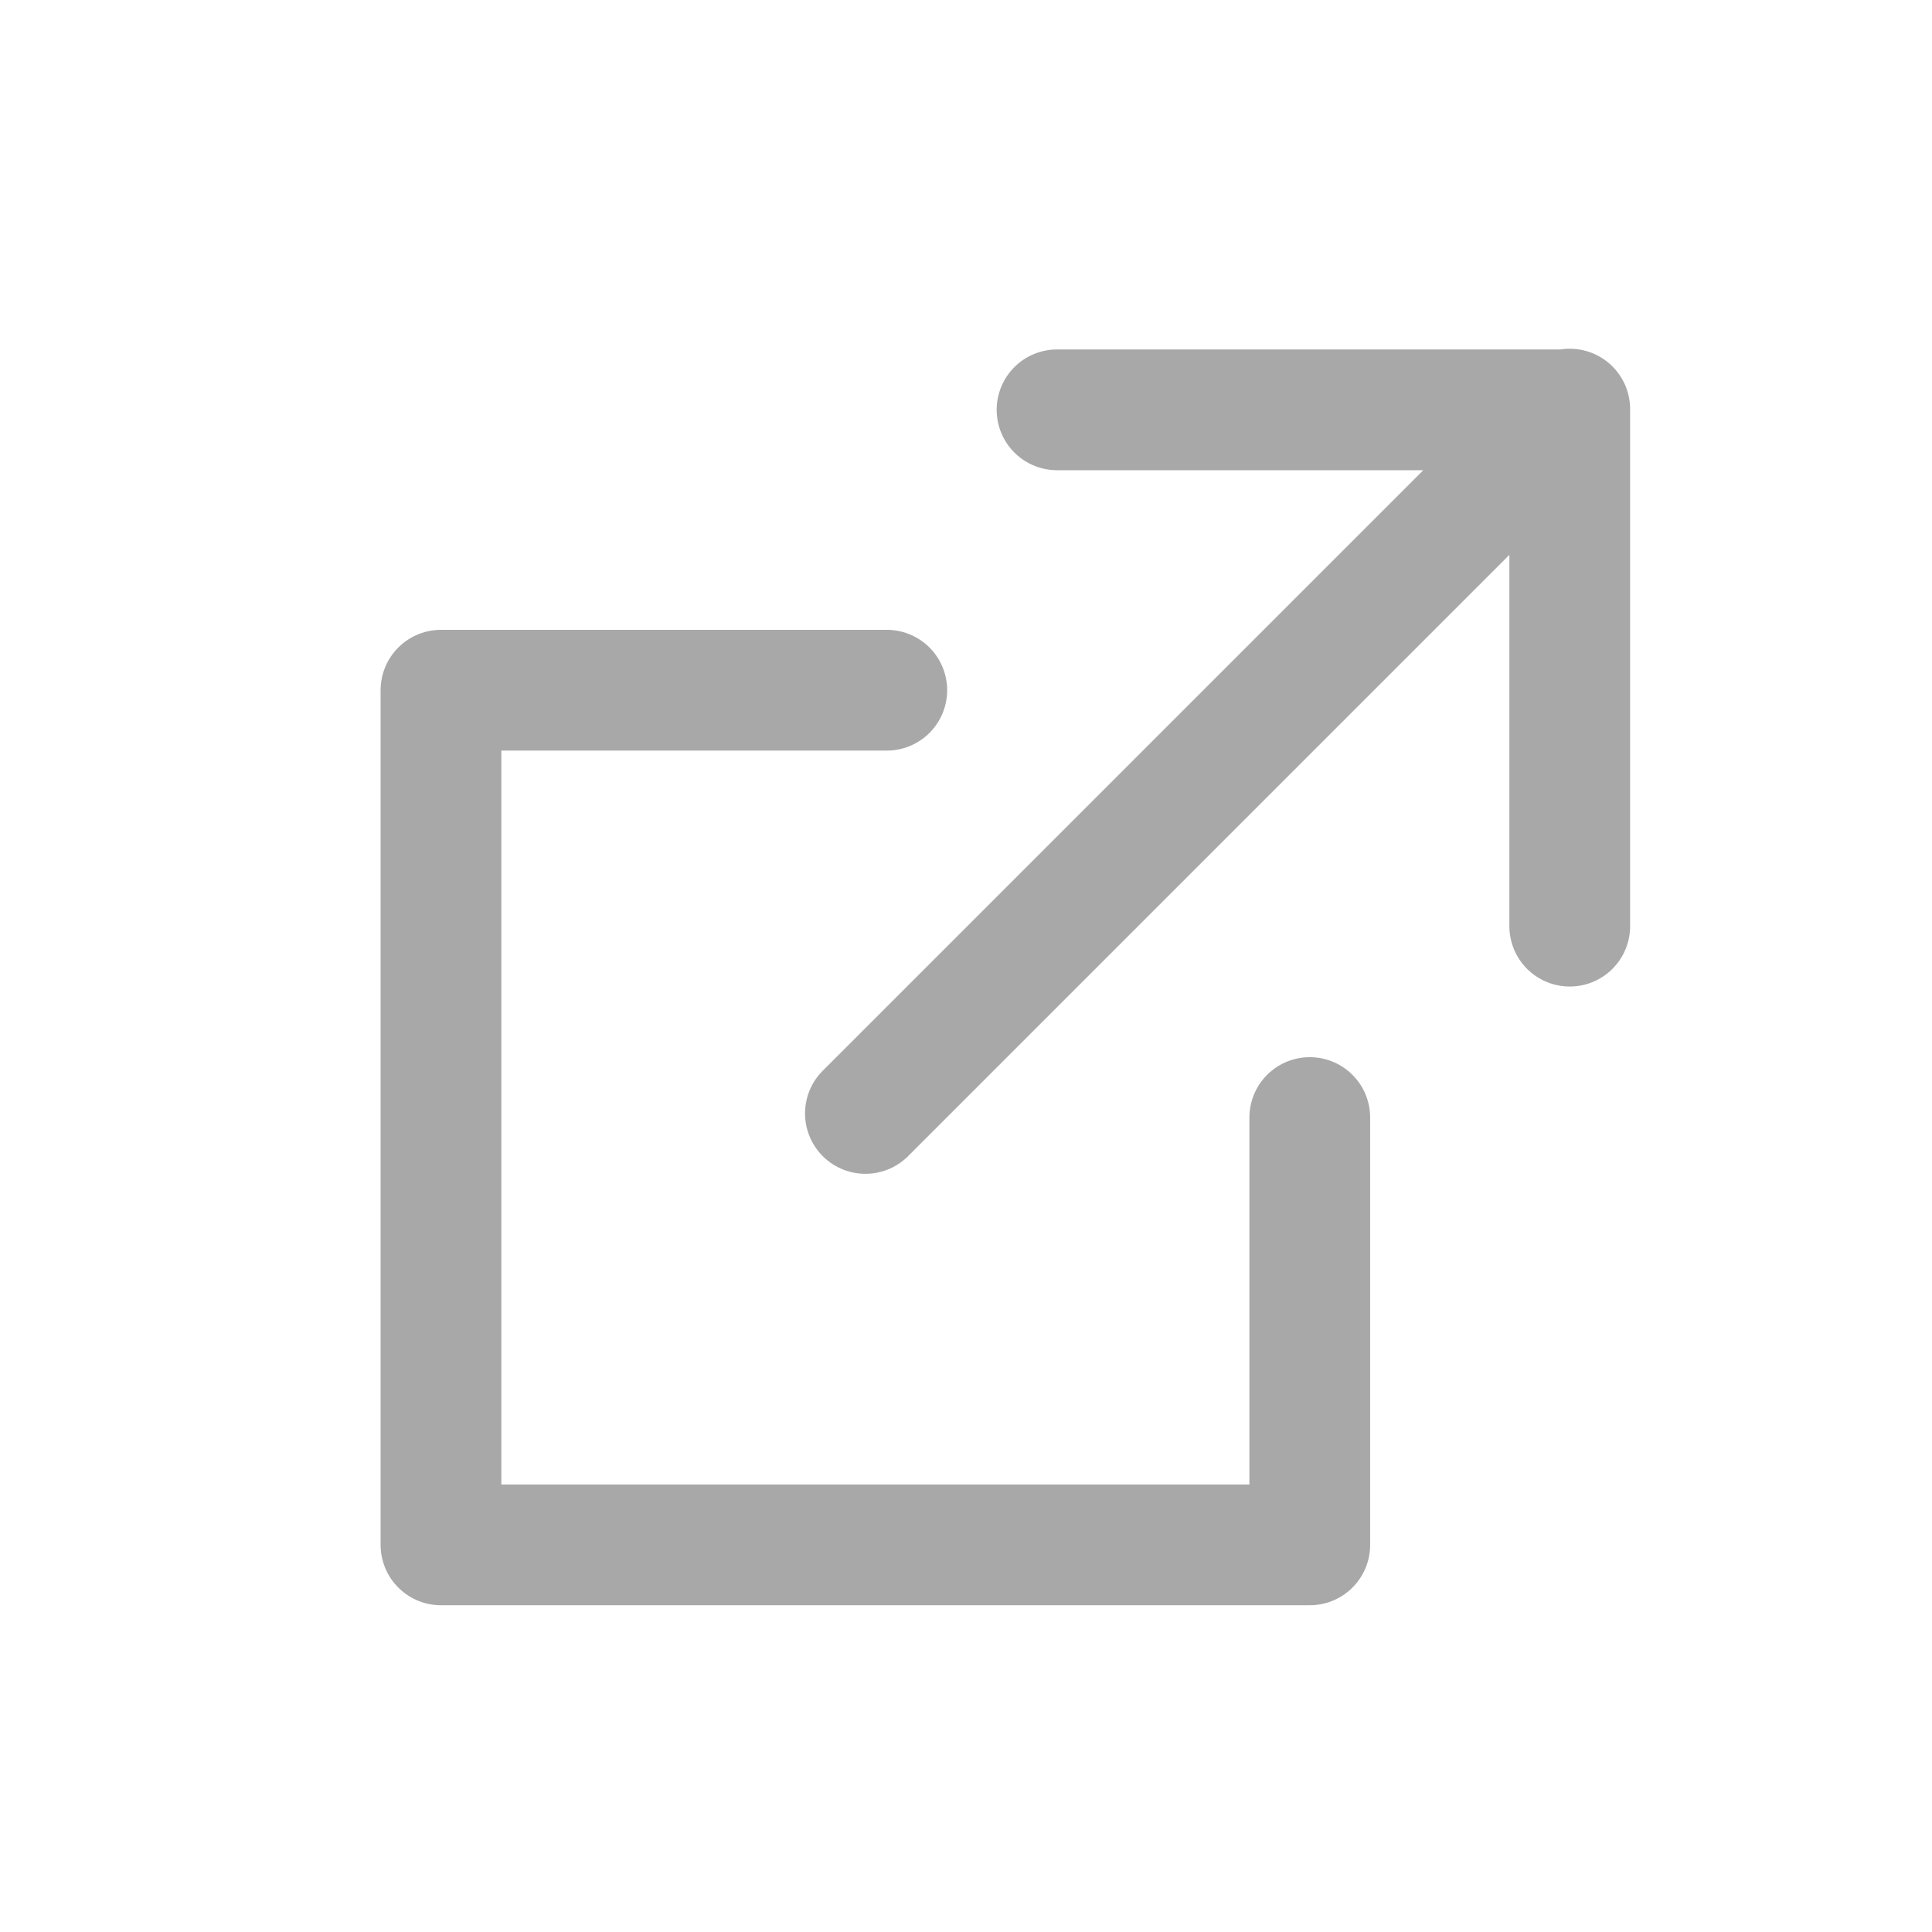
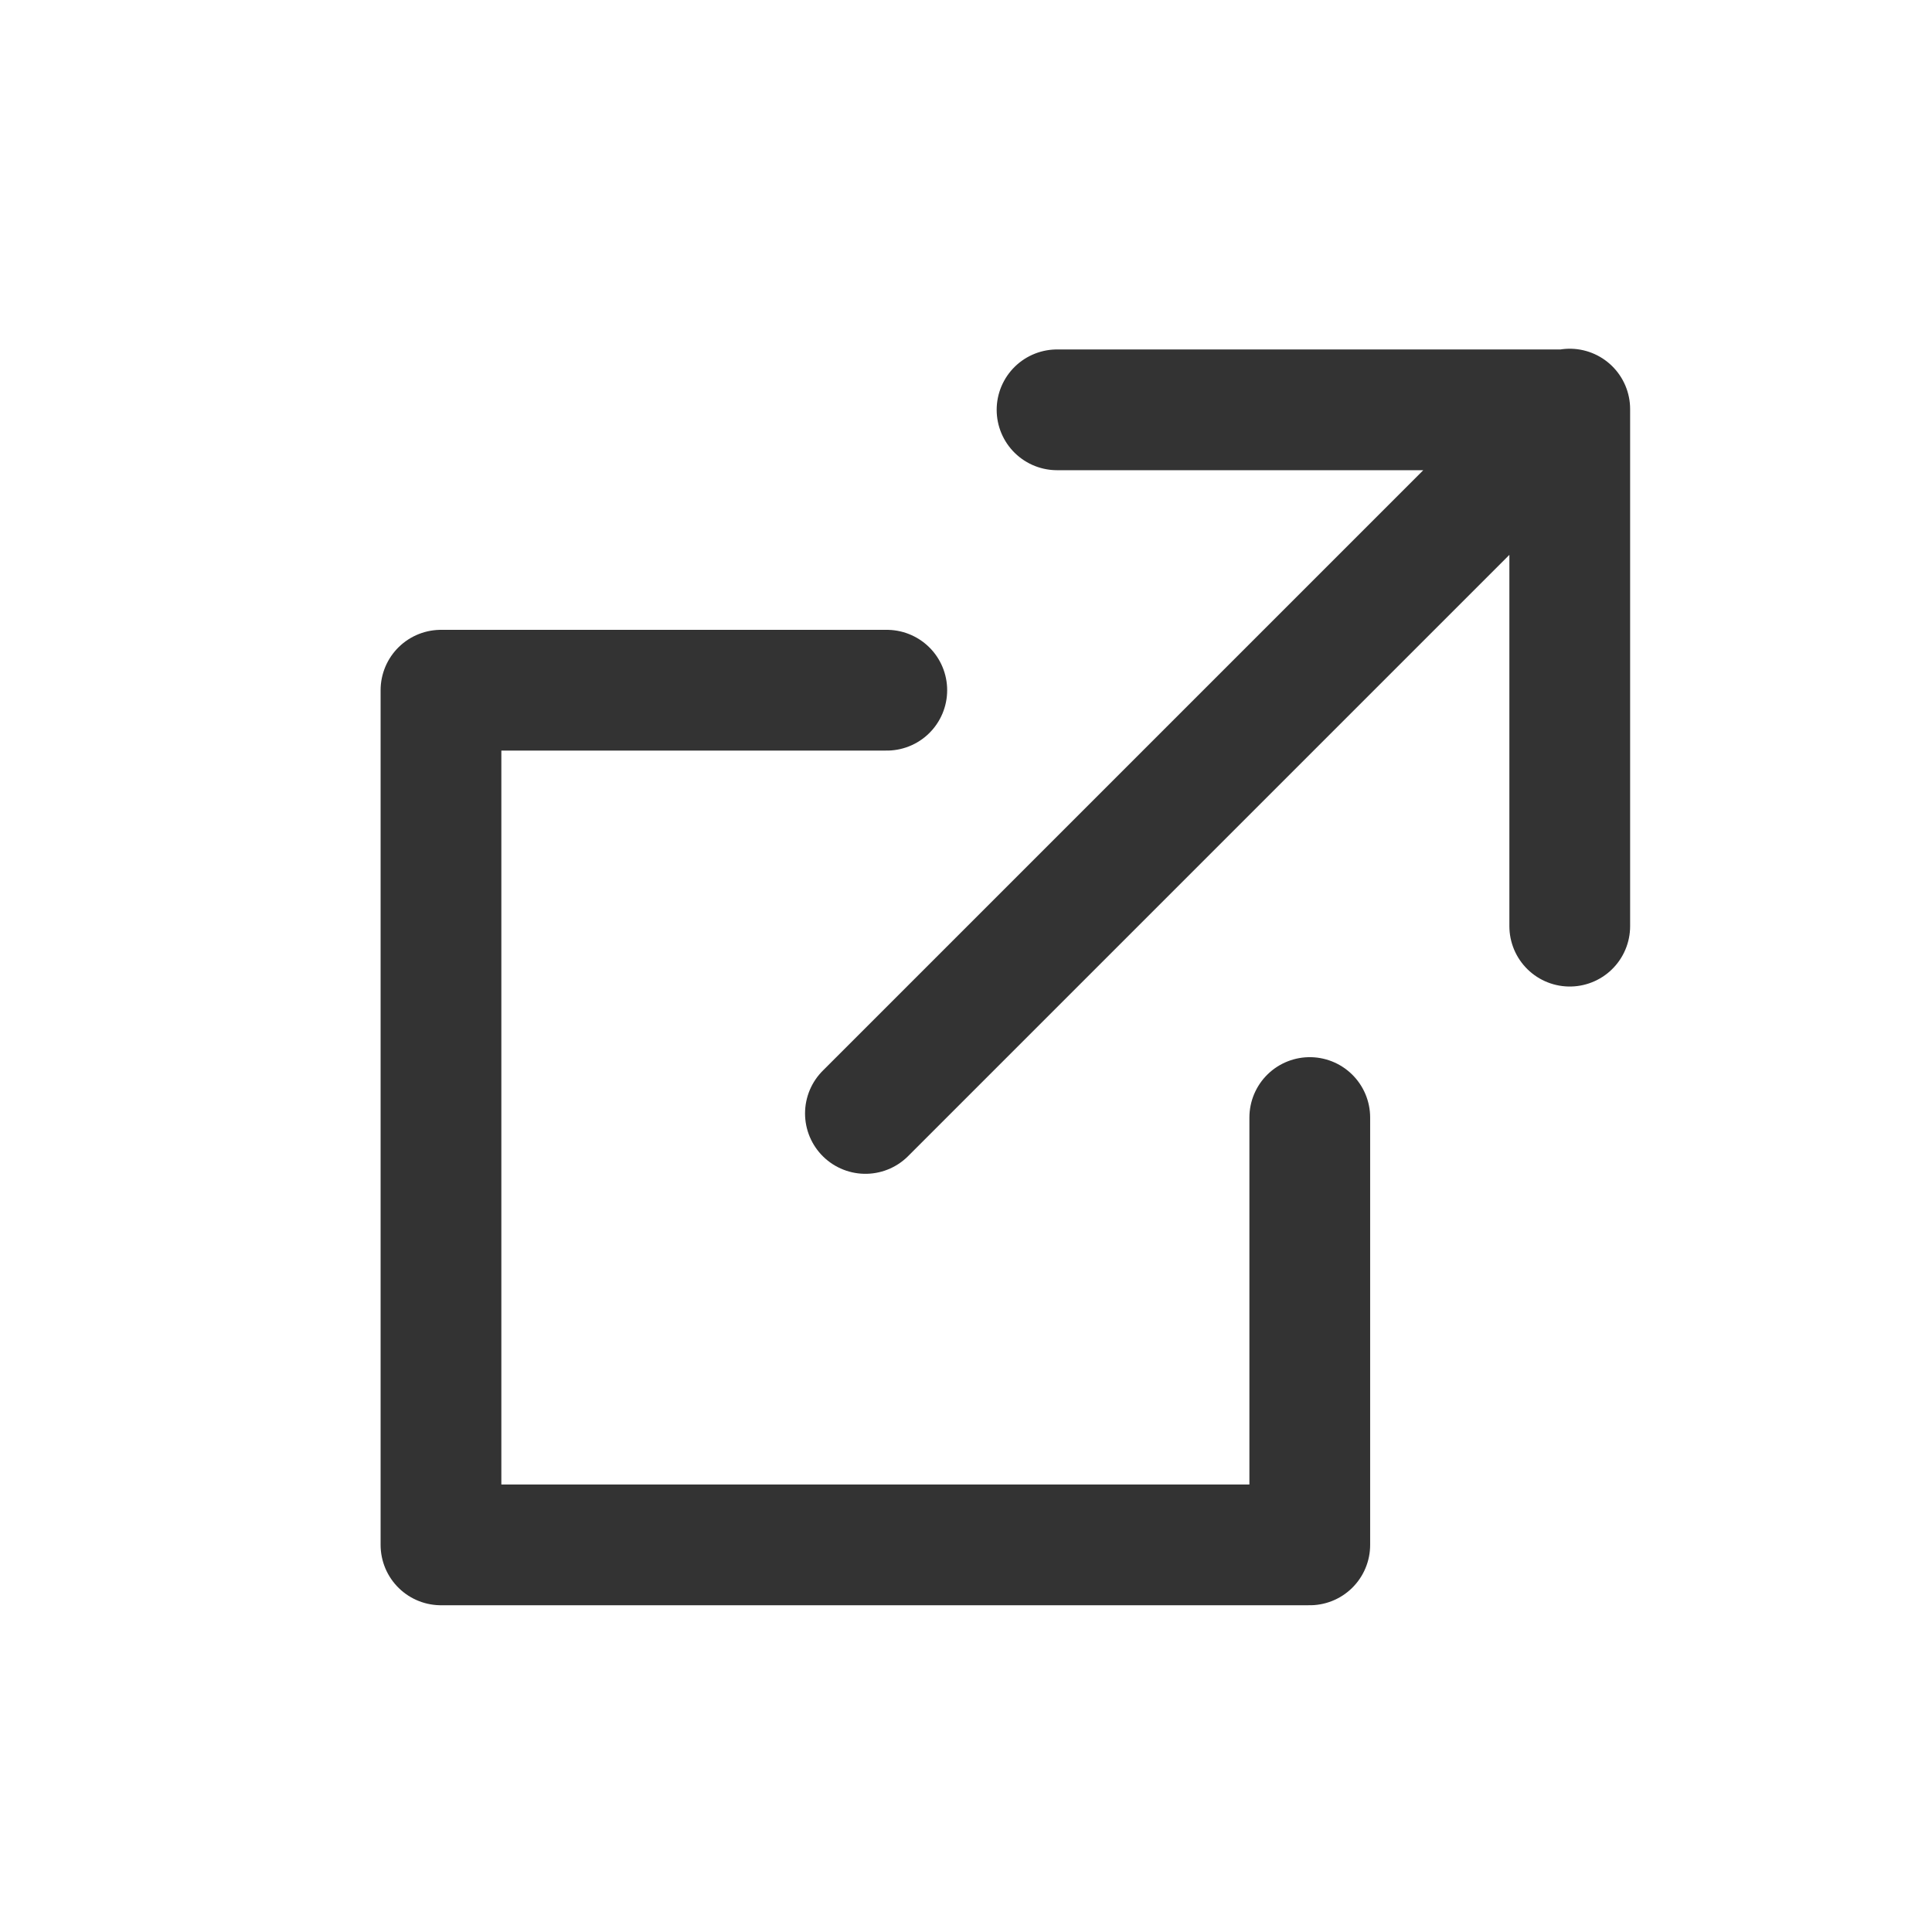
- <svg xmlns="http://www.w3.org/2000/svg" width="100%" height="100%" viewBox="0 0 16 16" version="1.1" xml:space="preserve" style="fill-rule:evenodd;clip-rule:evenodd;stroke-linecap:round;stroke-linejoin:round;">
-   <g transform="matrix(1,0,0,1,3,3)">
-     <path d="M4.344,2.716L0.652,2.716L0.652,9.794L7.847,9.794L7.847,6.255M5.754,0.394L10,0.394L10,4.67M4.167,6.221L10,0.388" style="fill:none;stroke:rgb(168,168,168);stroke-width:1px;" />
+ <svg xmlns="http://www.w3.org/2000/svg" width="16px" height="16px" viewBox="0 0 16 16">
+   <g fill="none" fill-rule="evenodd" stroke-linecap="round" stroke-linejoin="round">
+     <g stroke="#333">
+       <g>
+         <g>
+           <g>
+             <g>
+               <g>
+                 <g>
+                   <path d="M4.344 2.716L.652 2.716.652 9.794 7.847 9.794 7.847 6.255M5.754.394L10 .394 10 4.67M4.167 6.221L10 .388" transform="translate(-239, -576) translate(30, 422) translate(24, 70) translate(0, 68) translate(32, 14) translate(153, 2) translate(3, 3)" />
+                 </g>
+               </g>
+             </g>
+           </g>
+         </g>
+       </g>
+     </g>
  </g>
</svg>
